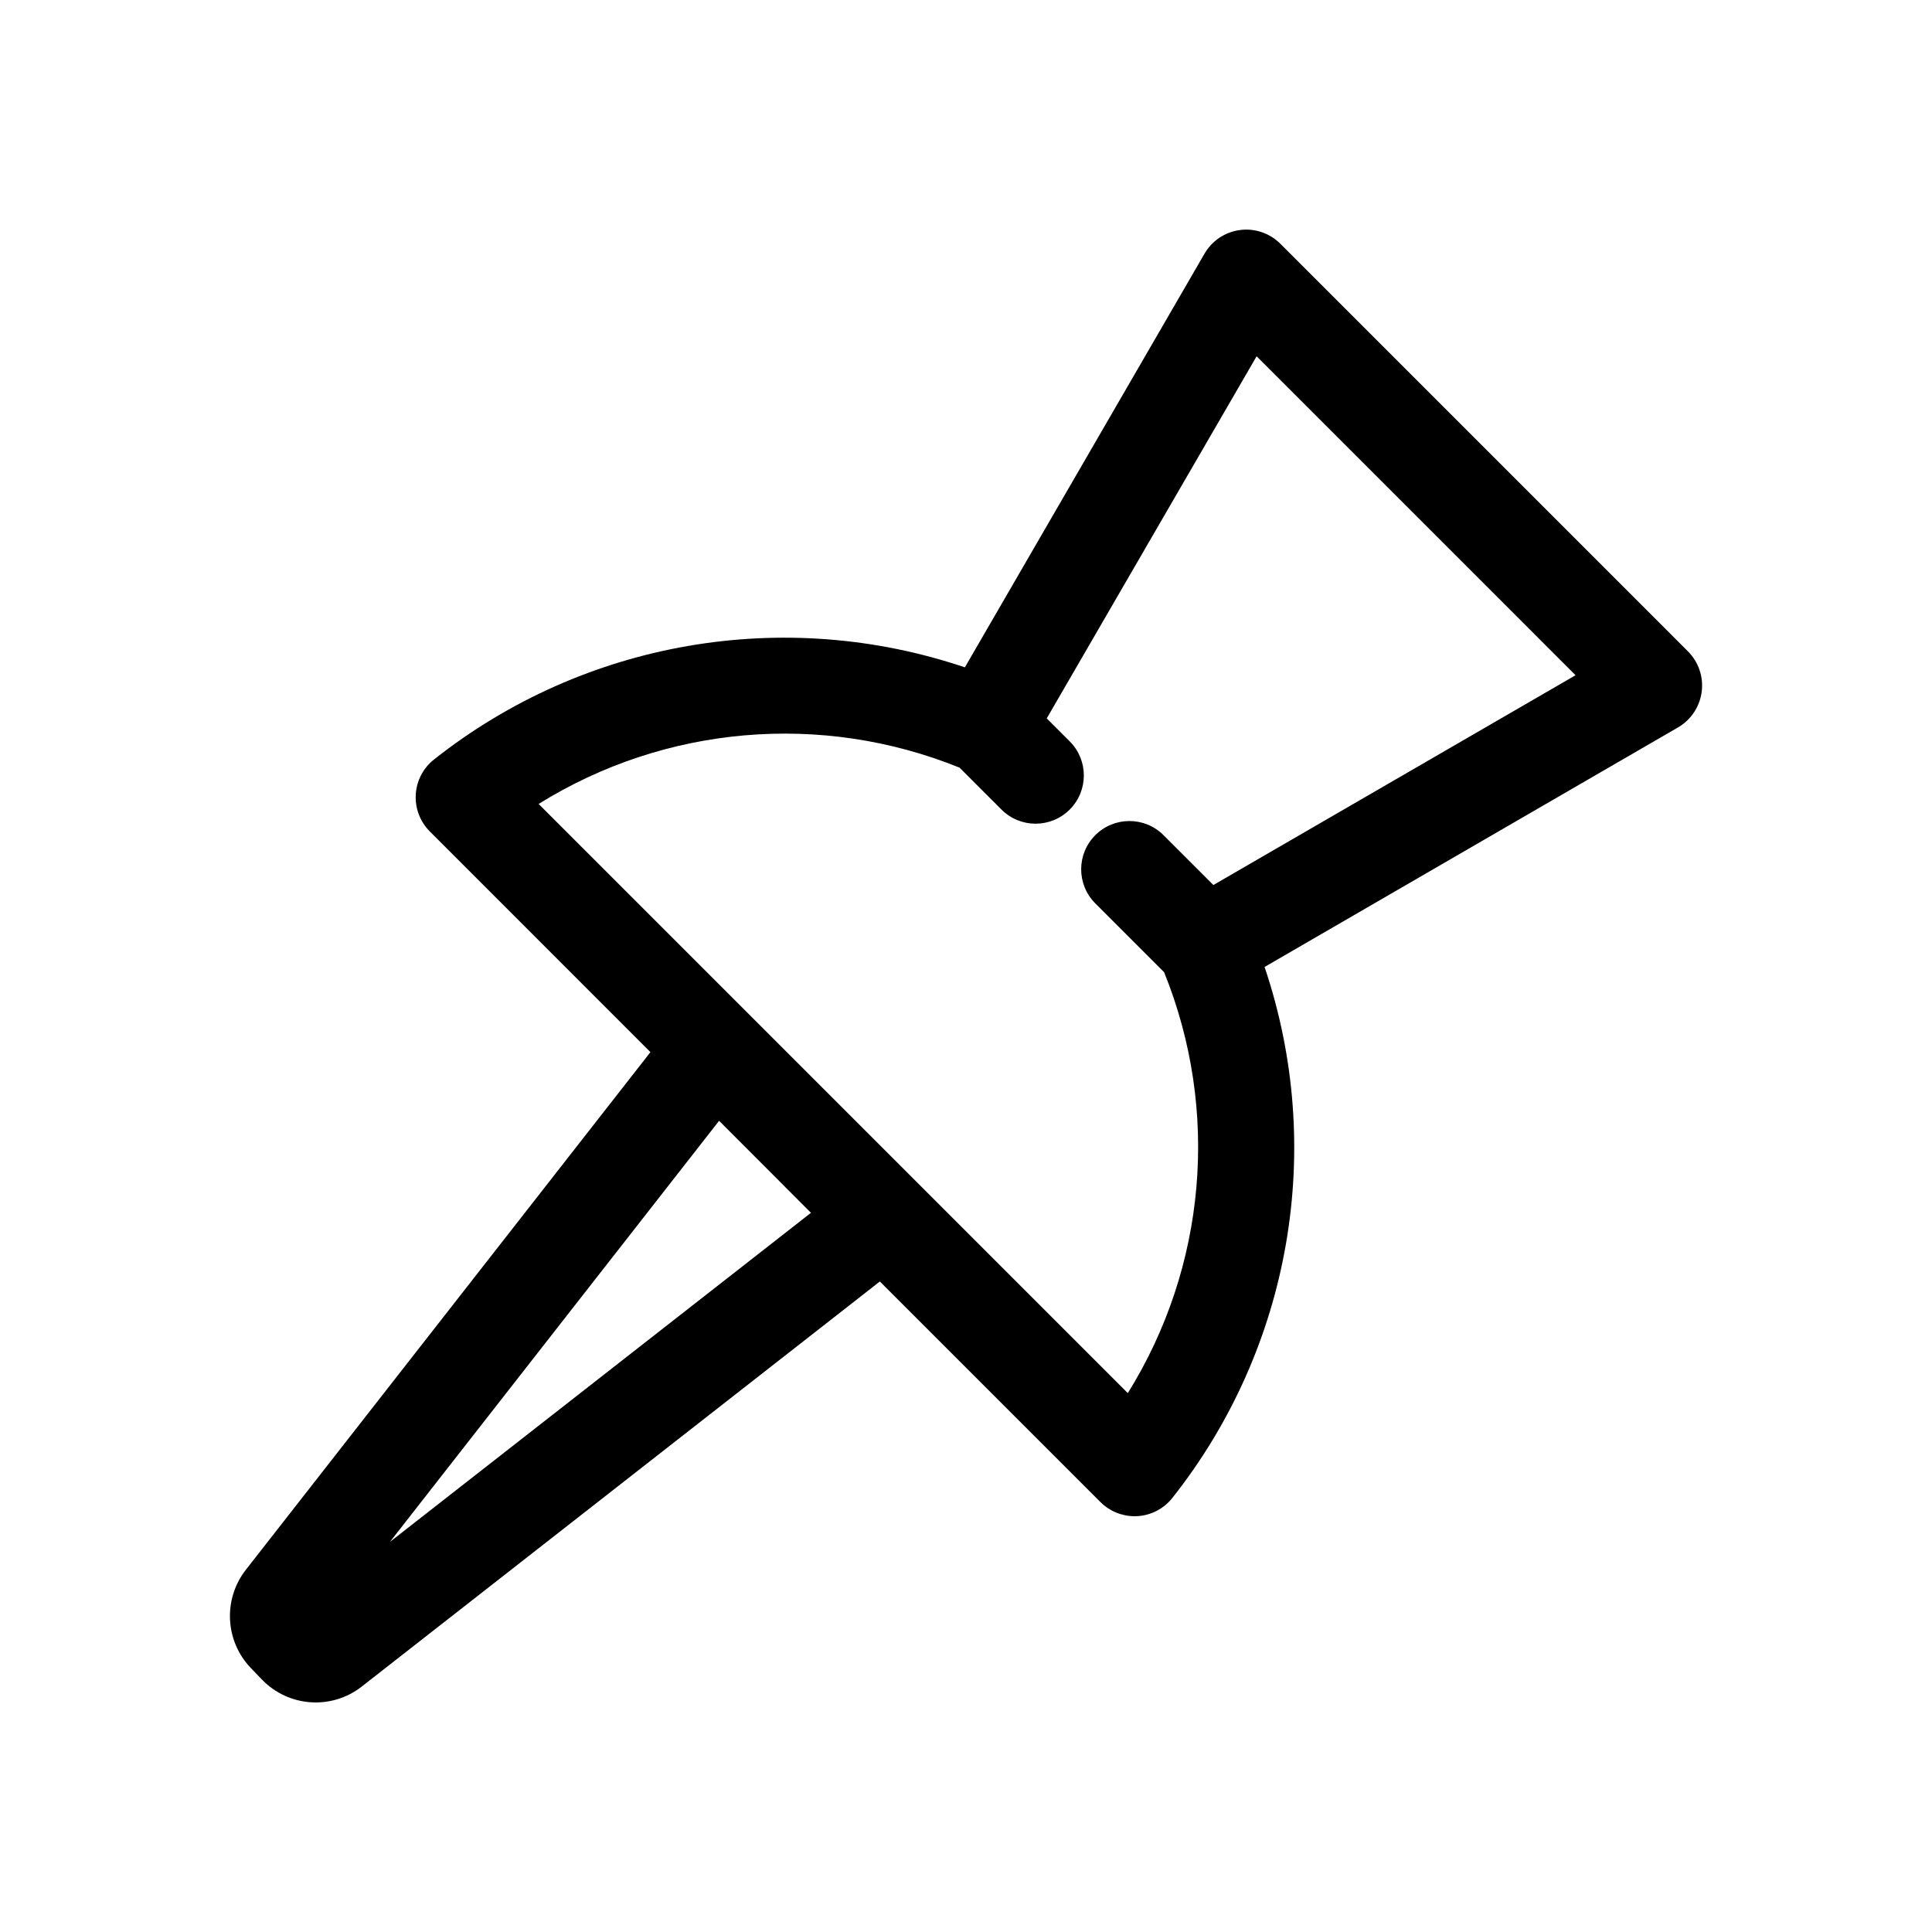
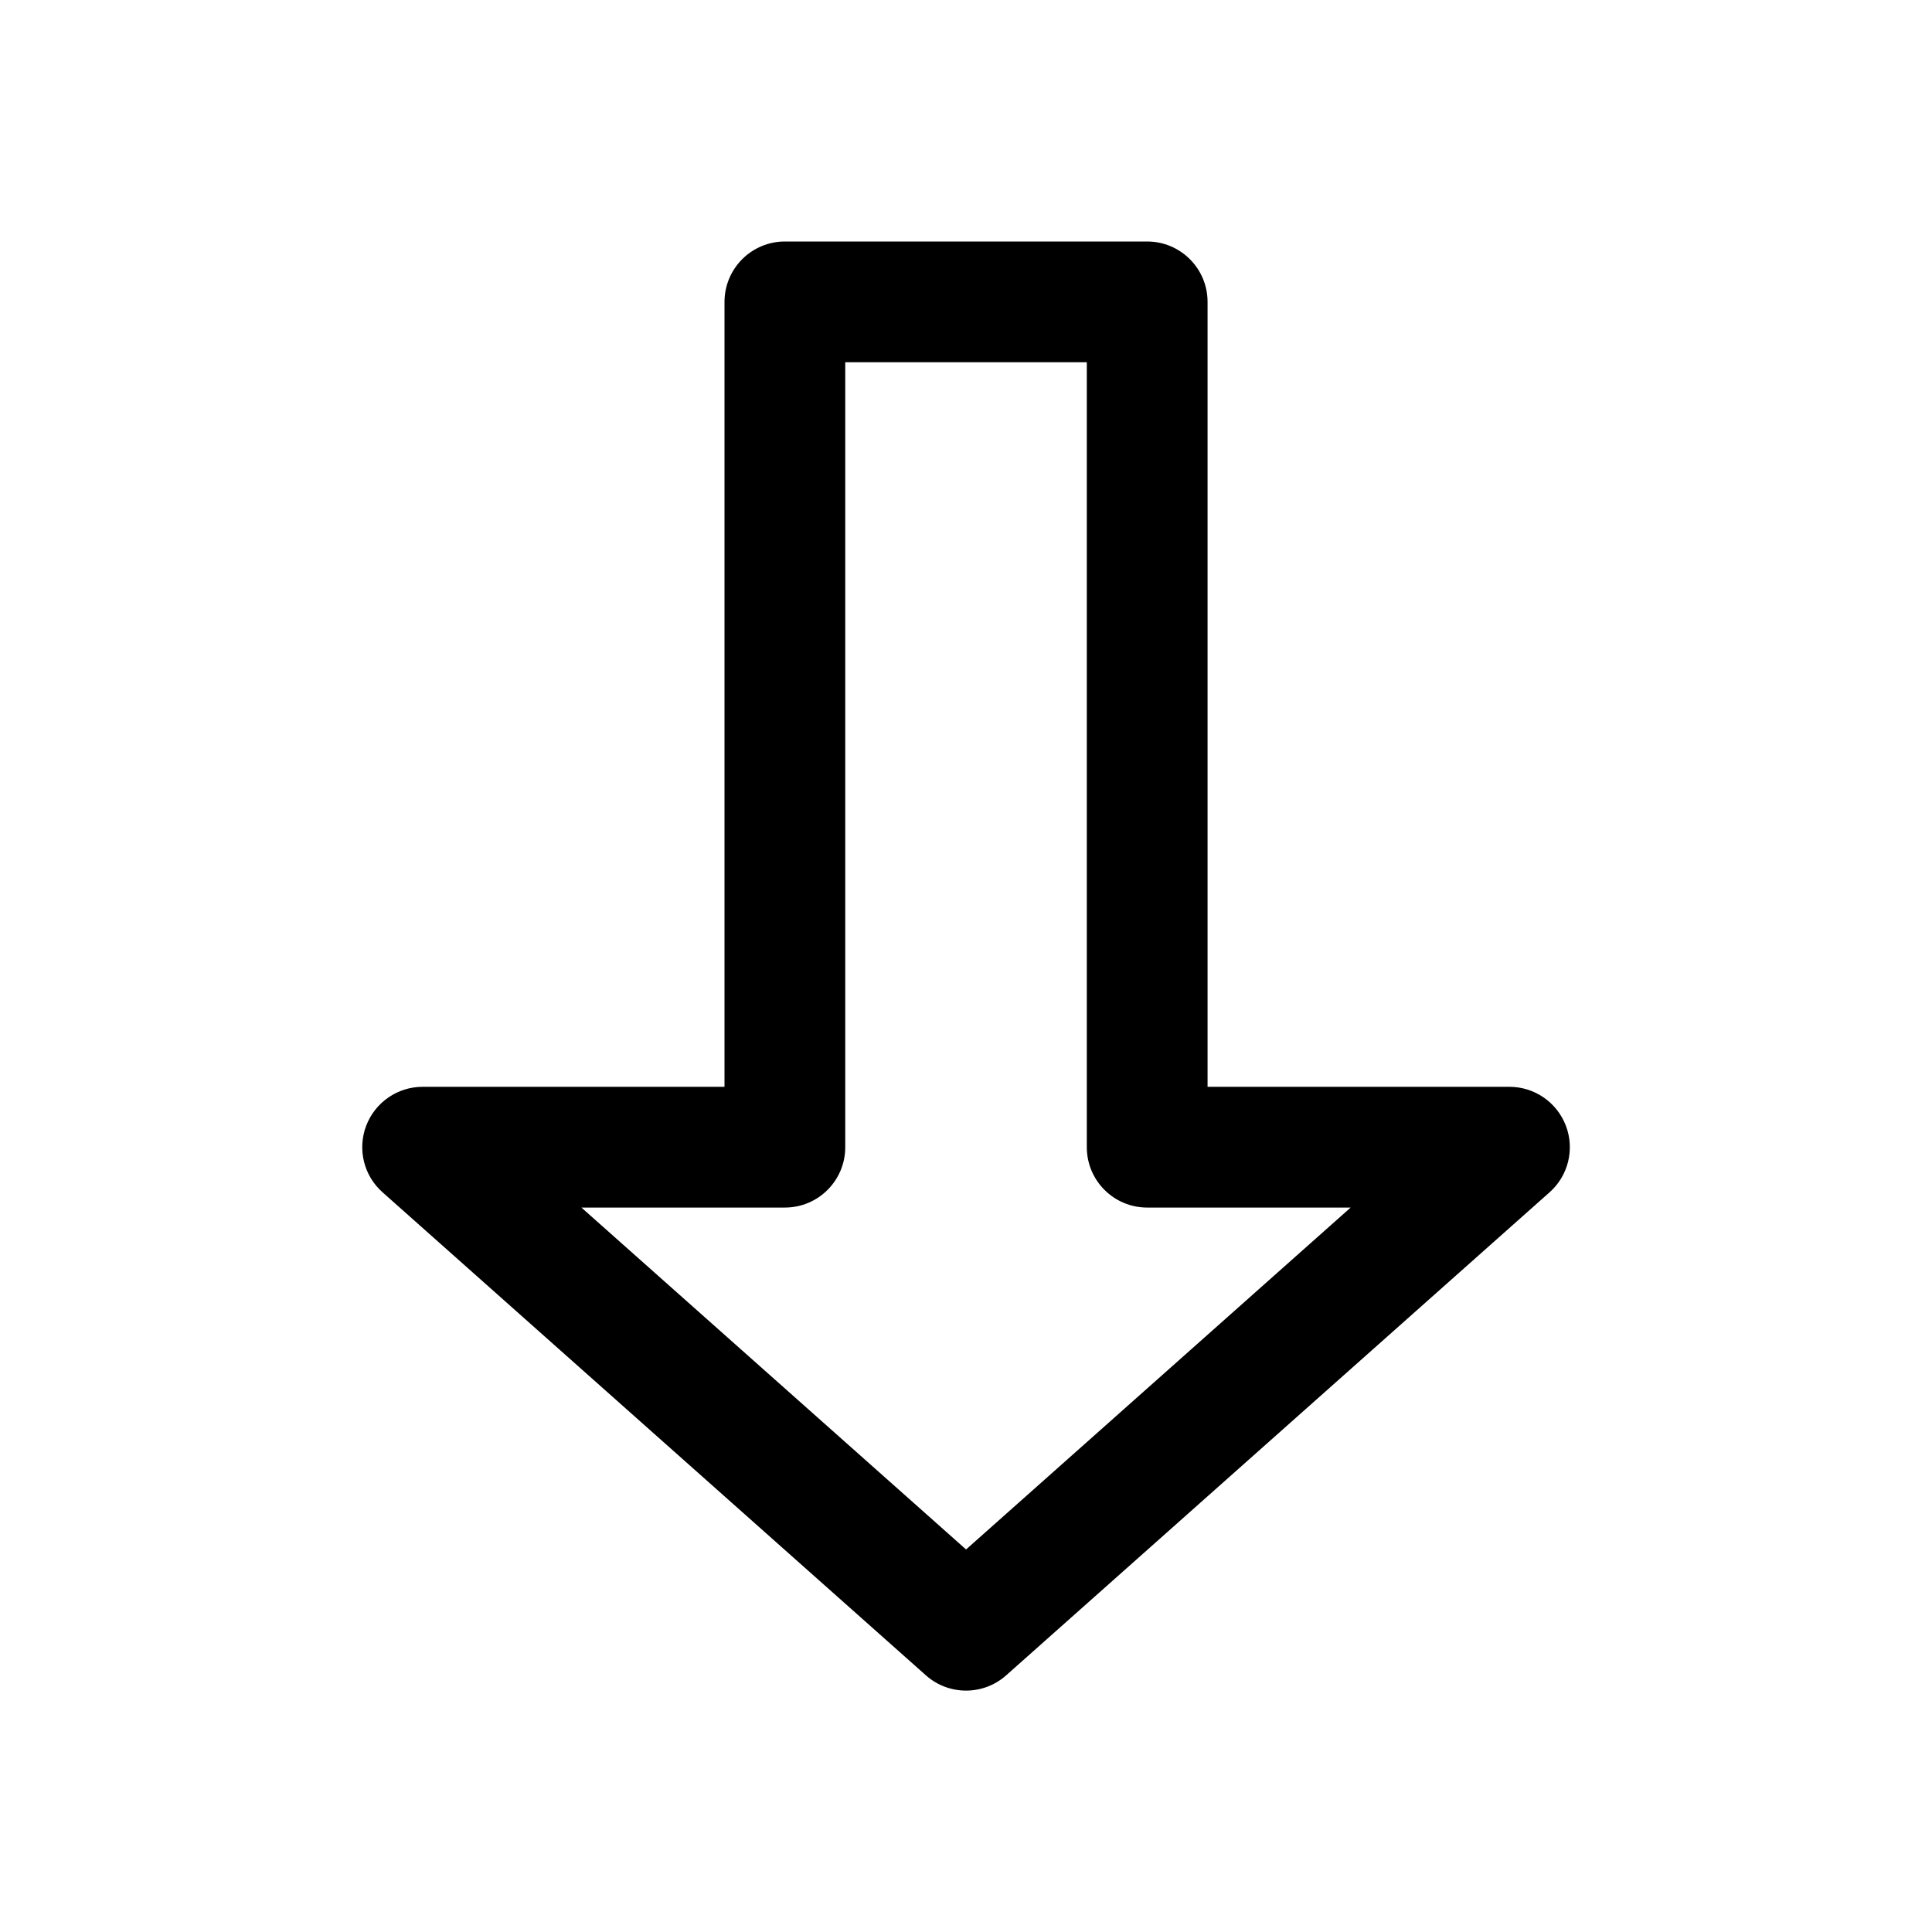
- <svg xmlns="http://www.w3.org/2000/svg" id="Camada_1" data-name="Camada 1" viewBox="0 0 24 24">
-   <path d="M21.139,8.593a.6.6,0,0,0-.17-.501L15.905,3.028a.599.599,0,0,0-.942.123L11.986,8.29A7.014,7.014,0,0,0,5.396,9.431a.599.599,0,0,0-.057.897L8.08,13.07,3.052,19.503a.934.934,0,0,0,.064,1.218l.138.143a.927.927,0,0,0,1.241.086h-0l6.435-5.031,2.74,2.74a.6.6,0,0,0,.424.176l.038-.001a.599.599,0,0,0,.436-.232,7.014,7.014,0,0,0,1.141-6.59l5.138-2.977A.602.602,0,0,0,21.139,8.593ZM10.074,15.066,4.844,19.154l4.089-5.231Zm4.999-4.072-.619-.619a.599.599,0,0,0-.848.847l.855.855a5.788,5.788,0,0,1-.451,5.229L6.691,9.987a5.787,5.787,0,0,1,5.229-.451l.521.521a.599.599,0,0,0,.847-.848l-.285-.285,2.607-4.498,3.962,3.962Z" />
+ <svg xmlns="http://www.w3.org/2000/svg" width="32" height="32" viewBox="0 0 32 32" fill="none">
+   <path fill-rule="evenodd" clip-rule="evenodd" d="M12.293 4.293C12.481 4.105 12.735 4 13 4H19.001C19.553 4 20.001 4.448 20.001 5V18.001H25.001C25.416 18.001 25.788 18.258 25.936 18.646C26.084 19.034 25.976 19.473 25.666 19.748L16.665 27.749C16.286 28.086 15.715 28.086 15.336 27.749L6.336 19.748C6.025 19.473 5.918 19.034 6.065 18.646C6.213 18.258 6.585 18.001 7 18.001L12 18.001L12 5C12 4.735 12.106 4.48 12.293 4.293ZM14 6V19.001C14 19.553 13.553 20.001 13 20.001L9.63 20.001L16.001 25.664L22.371 20.001H19.001C18.448 20.001 18.001 19.553 18.001 19.001V6H14Z" fill="#000000" />
</svg>
